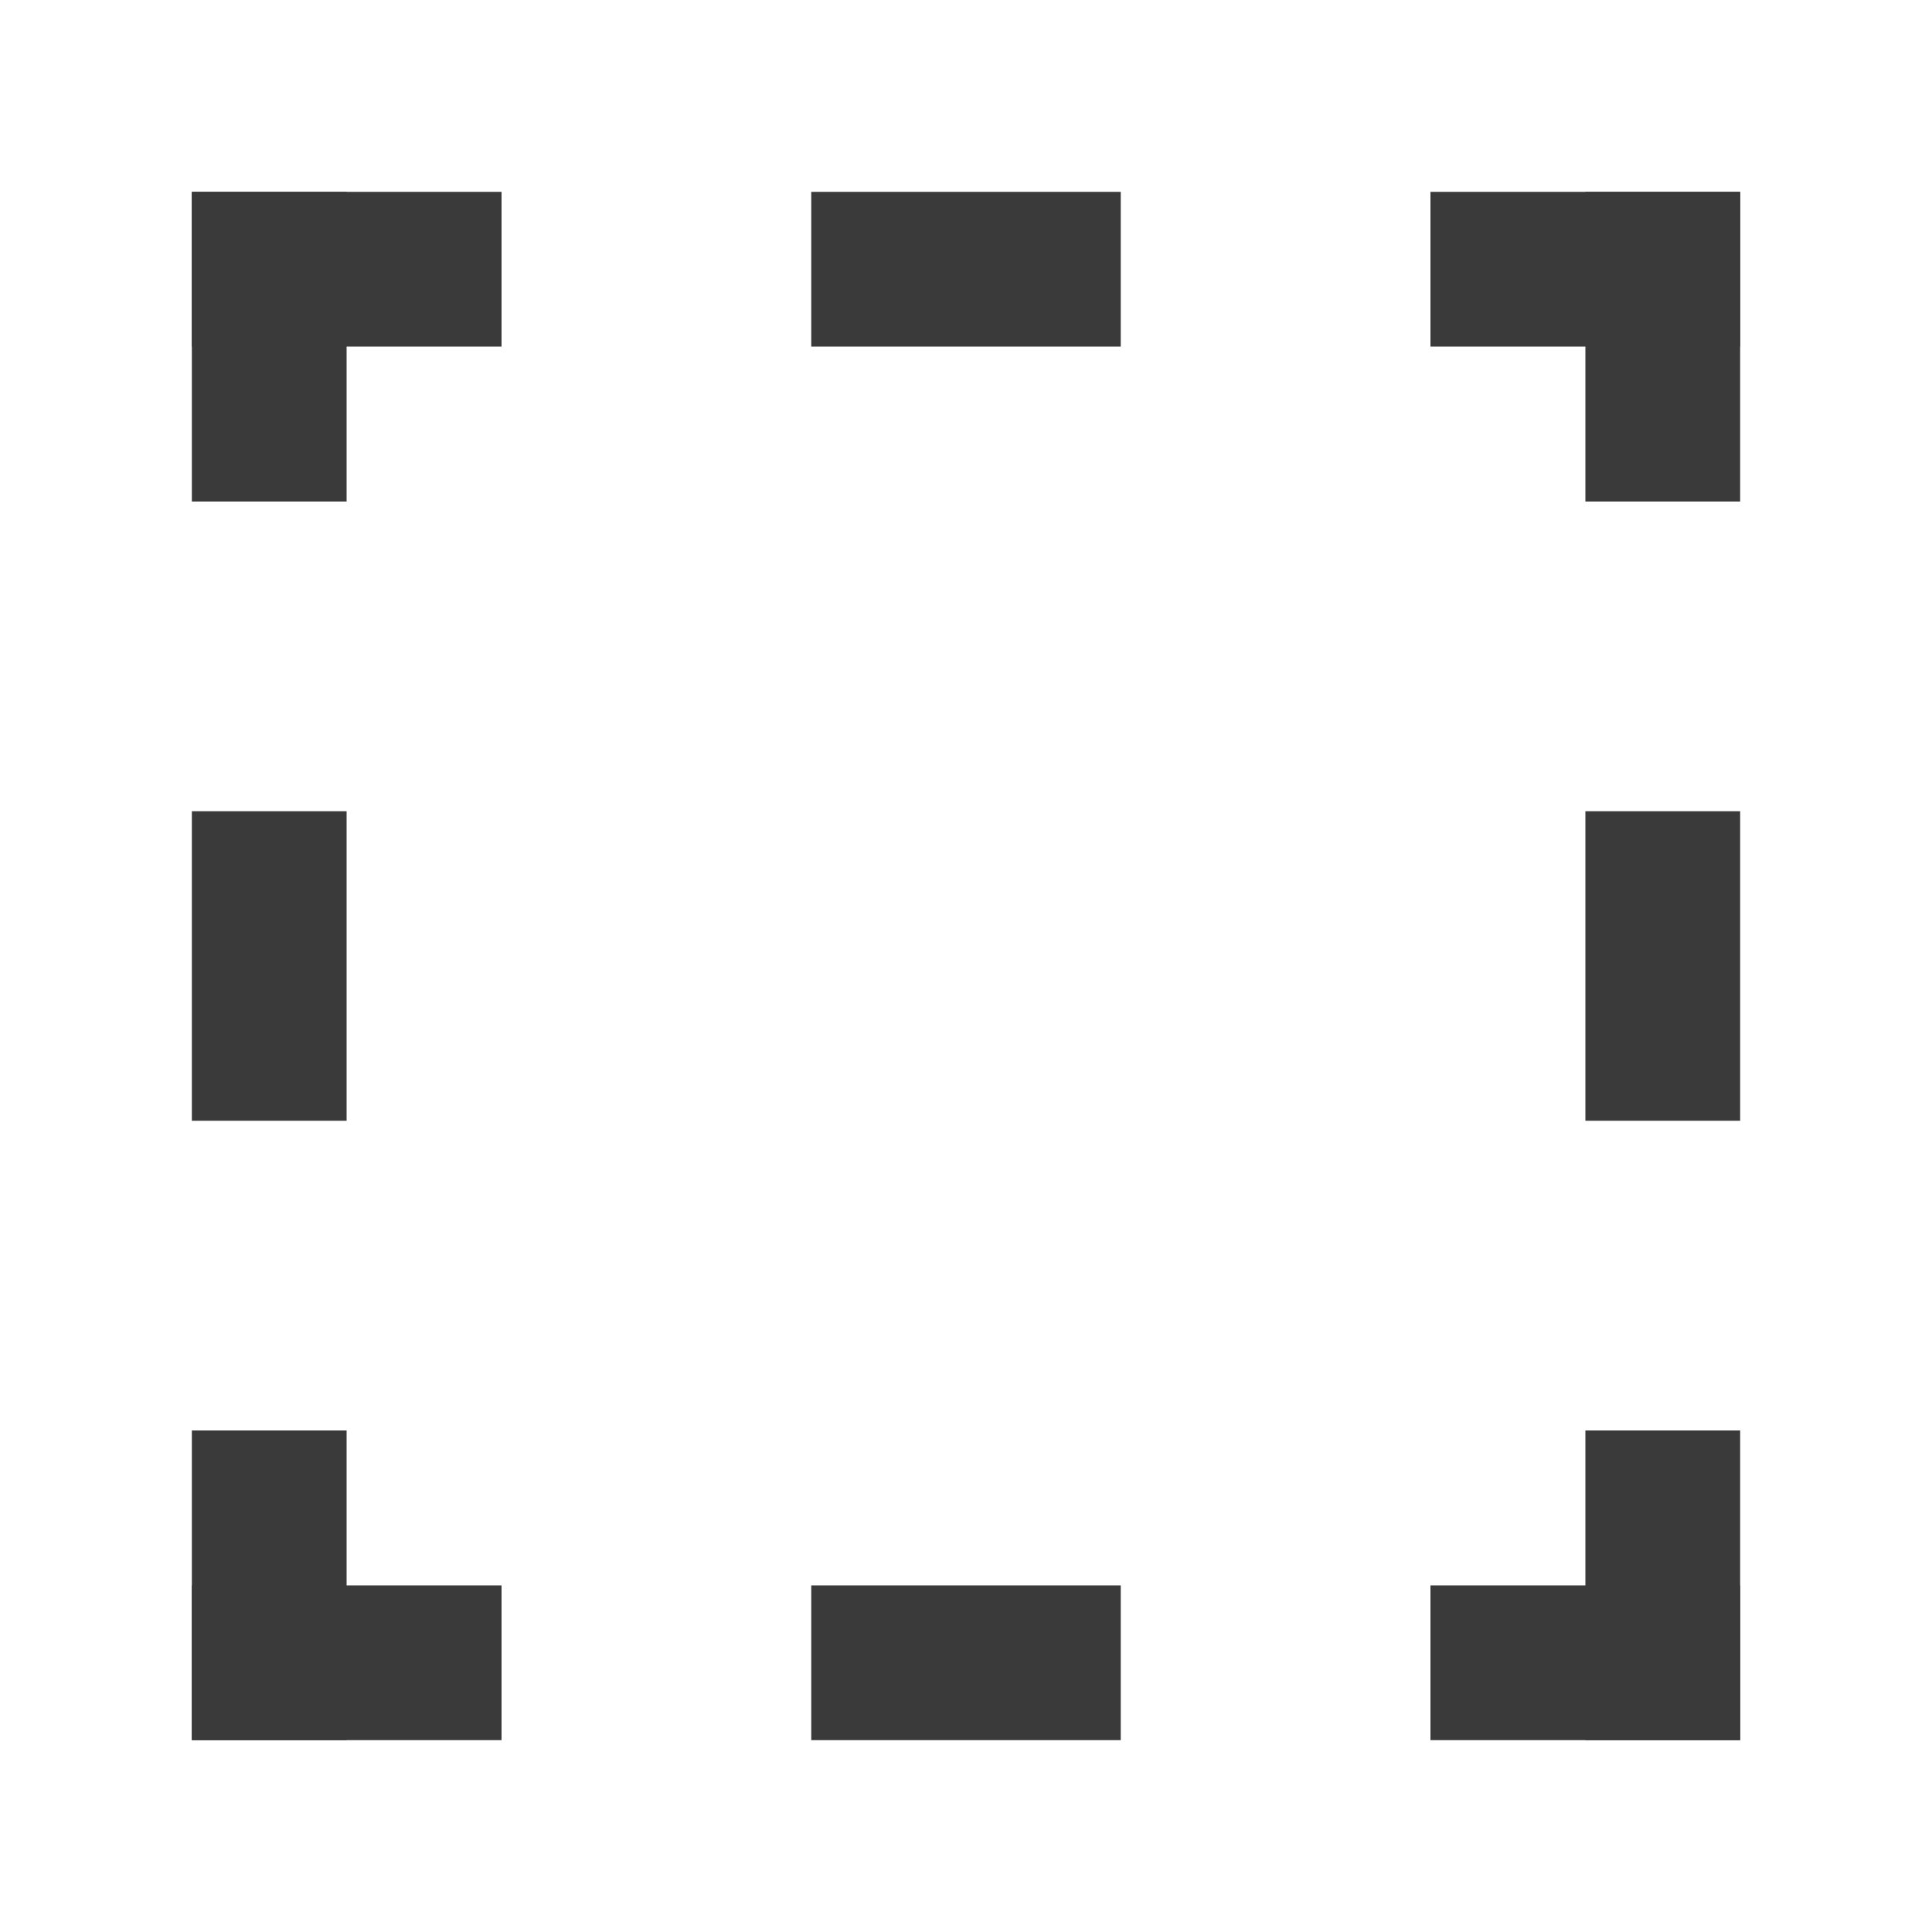
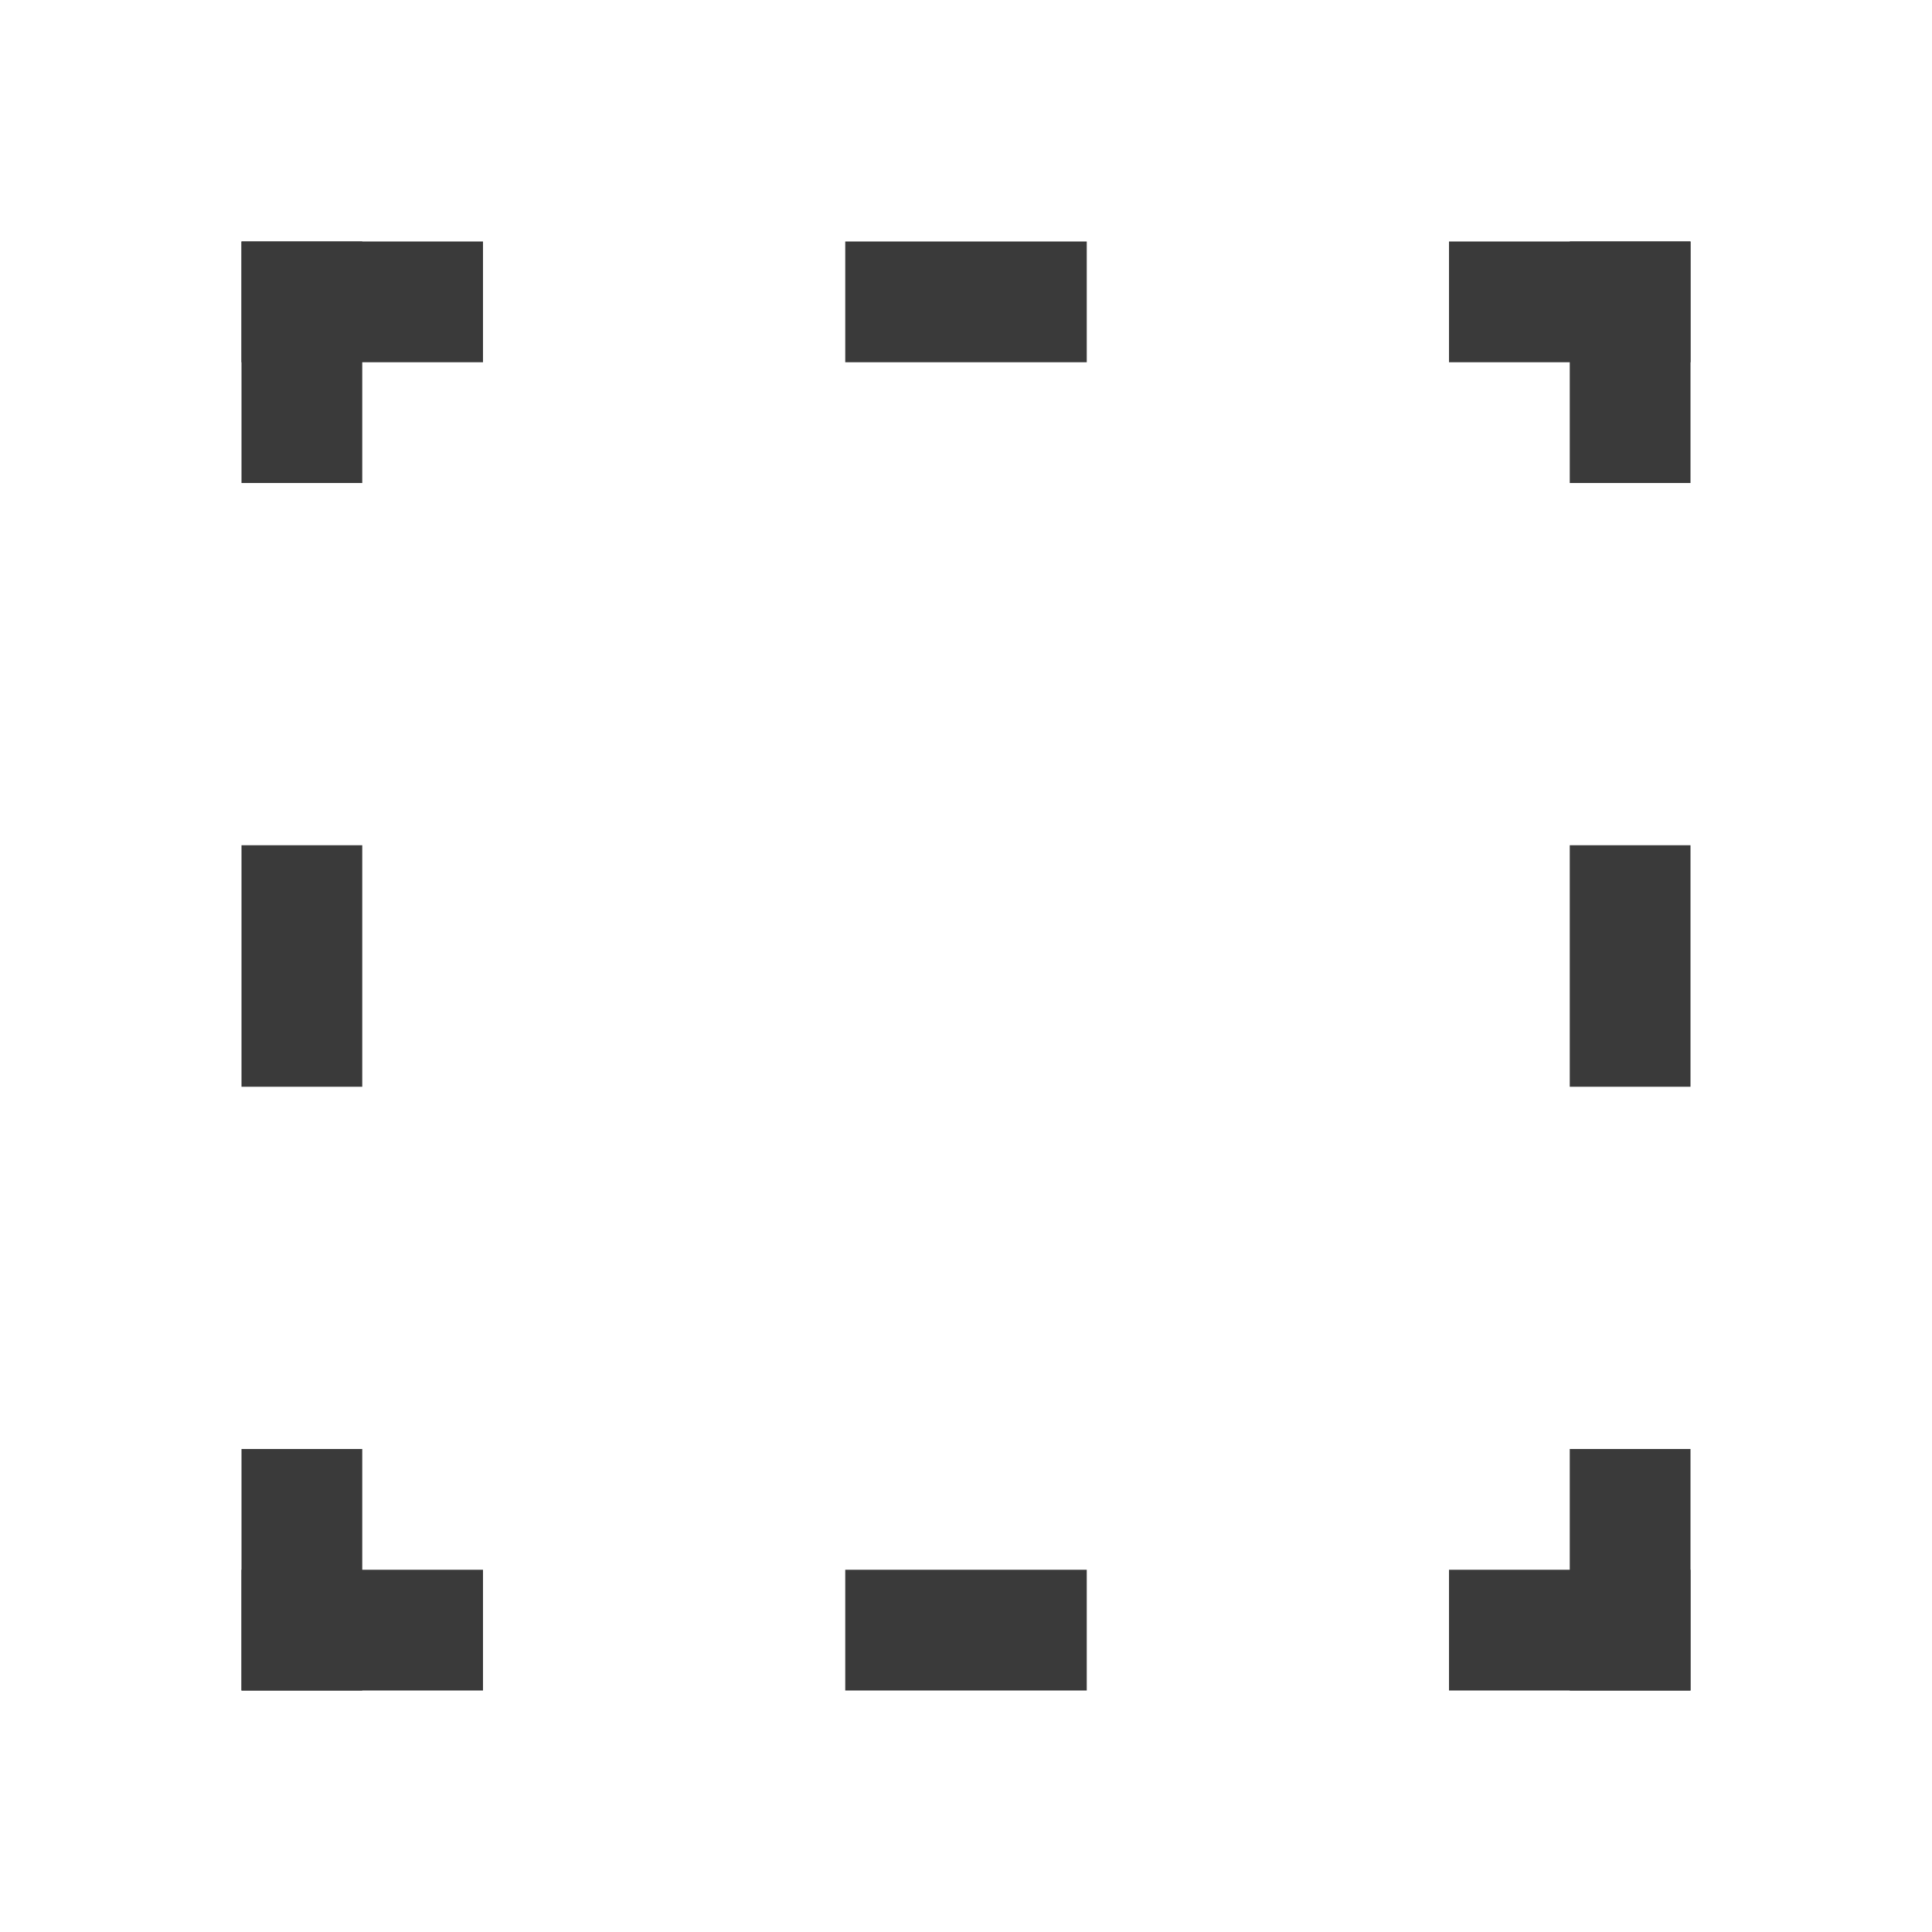
- <svg xmlns="http://www.w3.org/2000/svg" width="10" height="10" viewBox="0 0 10 10" fill="none">
-   <path d="M1.794 4.199H0.993V5.801H1.794V4.199Z" fill="#3A3A3A" />
-   <path d="M9.007 4.199H8.206V5.801H9.007V4.199Z" fill="#3A3A3A" />
-   <path d="M4.199 0.993V1.794H5.801V0.993L4.199 0.993Z" fill="#3A3A3A" />
-   <path d="M4.199 8.206V9.007H5.801V8.206H4.199Z" fill="#3A3A3A" />
-   <path d="M1.794 0.993H0.993V2.596H1.794V0.993Z" fill="#3A3A3A" />
-   <path d="M0.993 0.993V1.794H2.596V0.993L0.993 0.993Z" fill="#3A3A3A" />
-   <path d="M8.206 0.993H9.007V2.596H8.206V0.993Z" fill="#3A3A3A" />
-   <path d="M9.007 0.993L9.007 1.794L7.404 1.794L7.404 0.993L9.007 0.993Z" fill="#3A3A3A" />
-   <path d="M8.206 9.007H9.007V7.404H8.206V9.007Z" fill="#3A3A3A" />
-   <path d="M9.007 9.007V8.206H7.404V9.007H9.007Z" fill="#3A3A3A" />
-   <path d="M1.794 7.404H0.993V9.007H1.794V7.404Z" fill="#3A3A3A" />
-   <path d="M0.993 8.206V9.007H2.596V8.206H0.993Z" fill="#3A3A3A" />
+ <svg xmlns="http://www.w3.org/2000/svg" width="16" height="16" viewBox="0 0 16 16" fill="none">
+   <path d="M3 7H2V9H3V7Z" fill="#3A3A3A" />
+   <path d="M14 7H13V9H14V7Z" fill="#3A3A3A" />
+   <path d="M7 2V3H9V2H7Z" fill="#3A3A3A" />
+   <path d="M7 13V14H9V13H7Z" fill="#3A3A3A" />
+   <path d="M3 2H2V4H3V2Z" fill="#3A3A3A" />
+   <path d="M2 2V3H4V2H2Z" fill="#3A3A3A" />
+   <path d="M13 2H14V4H13V2Z" fill="#3A3A3A" />
+   <path d="M14 2L14 3L12 3L12 2L14 2Z" fill="#3A3A3A" />
+   <path d="M13 14H14V12H13V14Z" fill="#3A3A3A" />
+   <path d="M14 14V13H12V14H14Z" fill="#3A3A3A" />
+   <path d="M3 12H2V14H3V12Z" fill="#3A3A3A" />
+   <path d="M2 13V14H4V13H2Z" fill="#3A3A3A" />
</svg>
